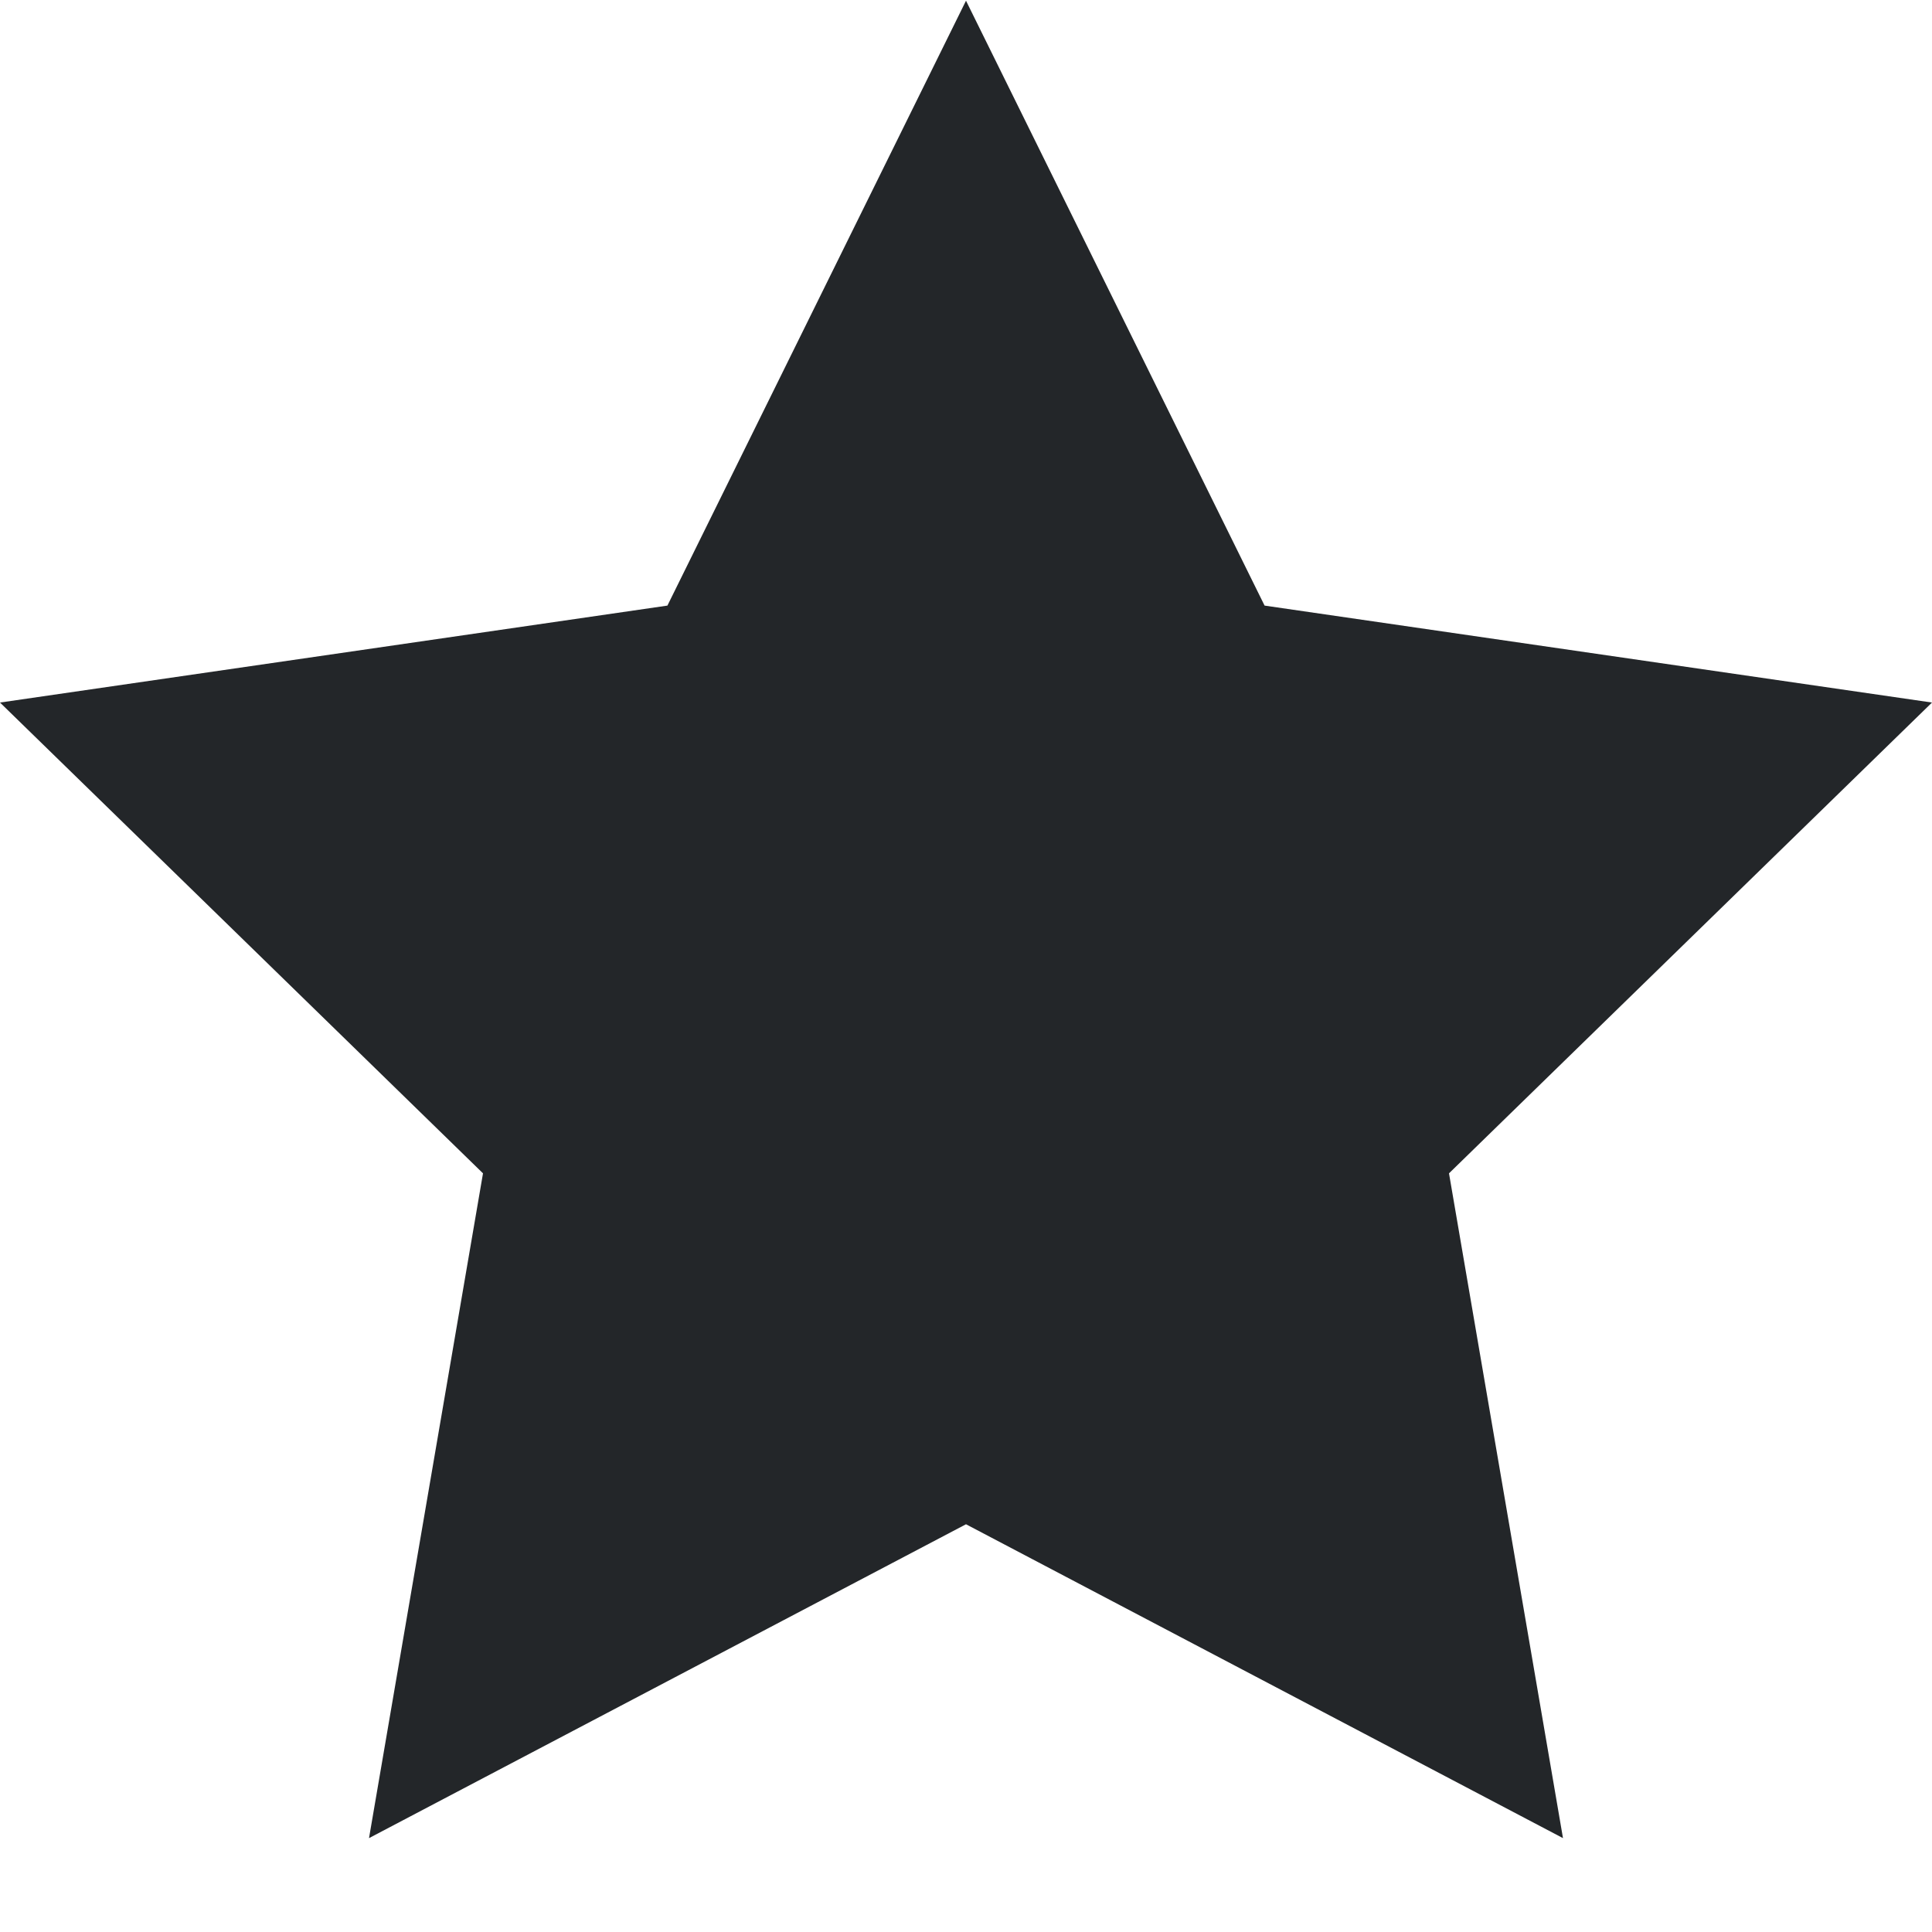
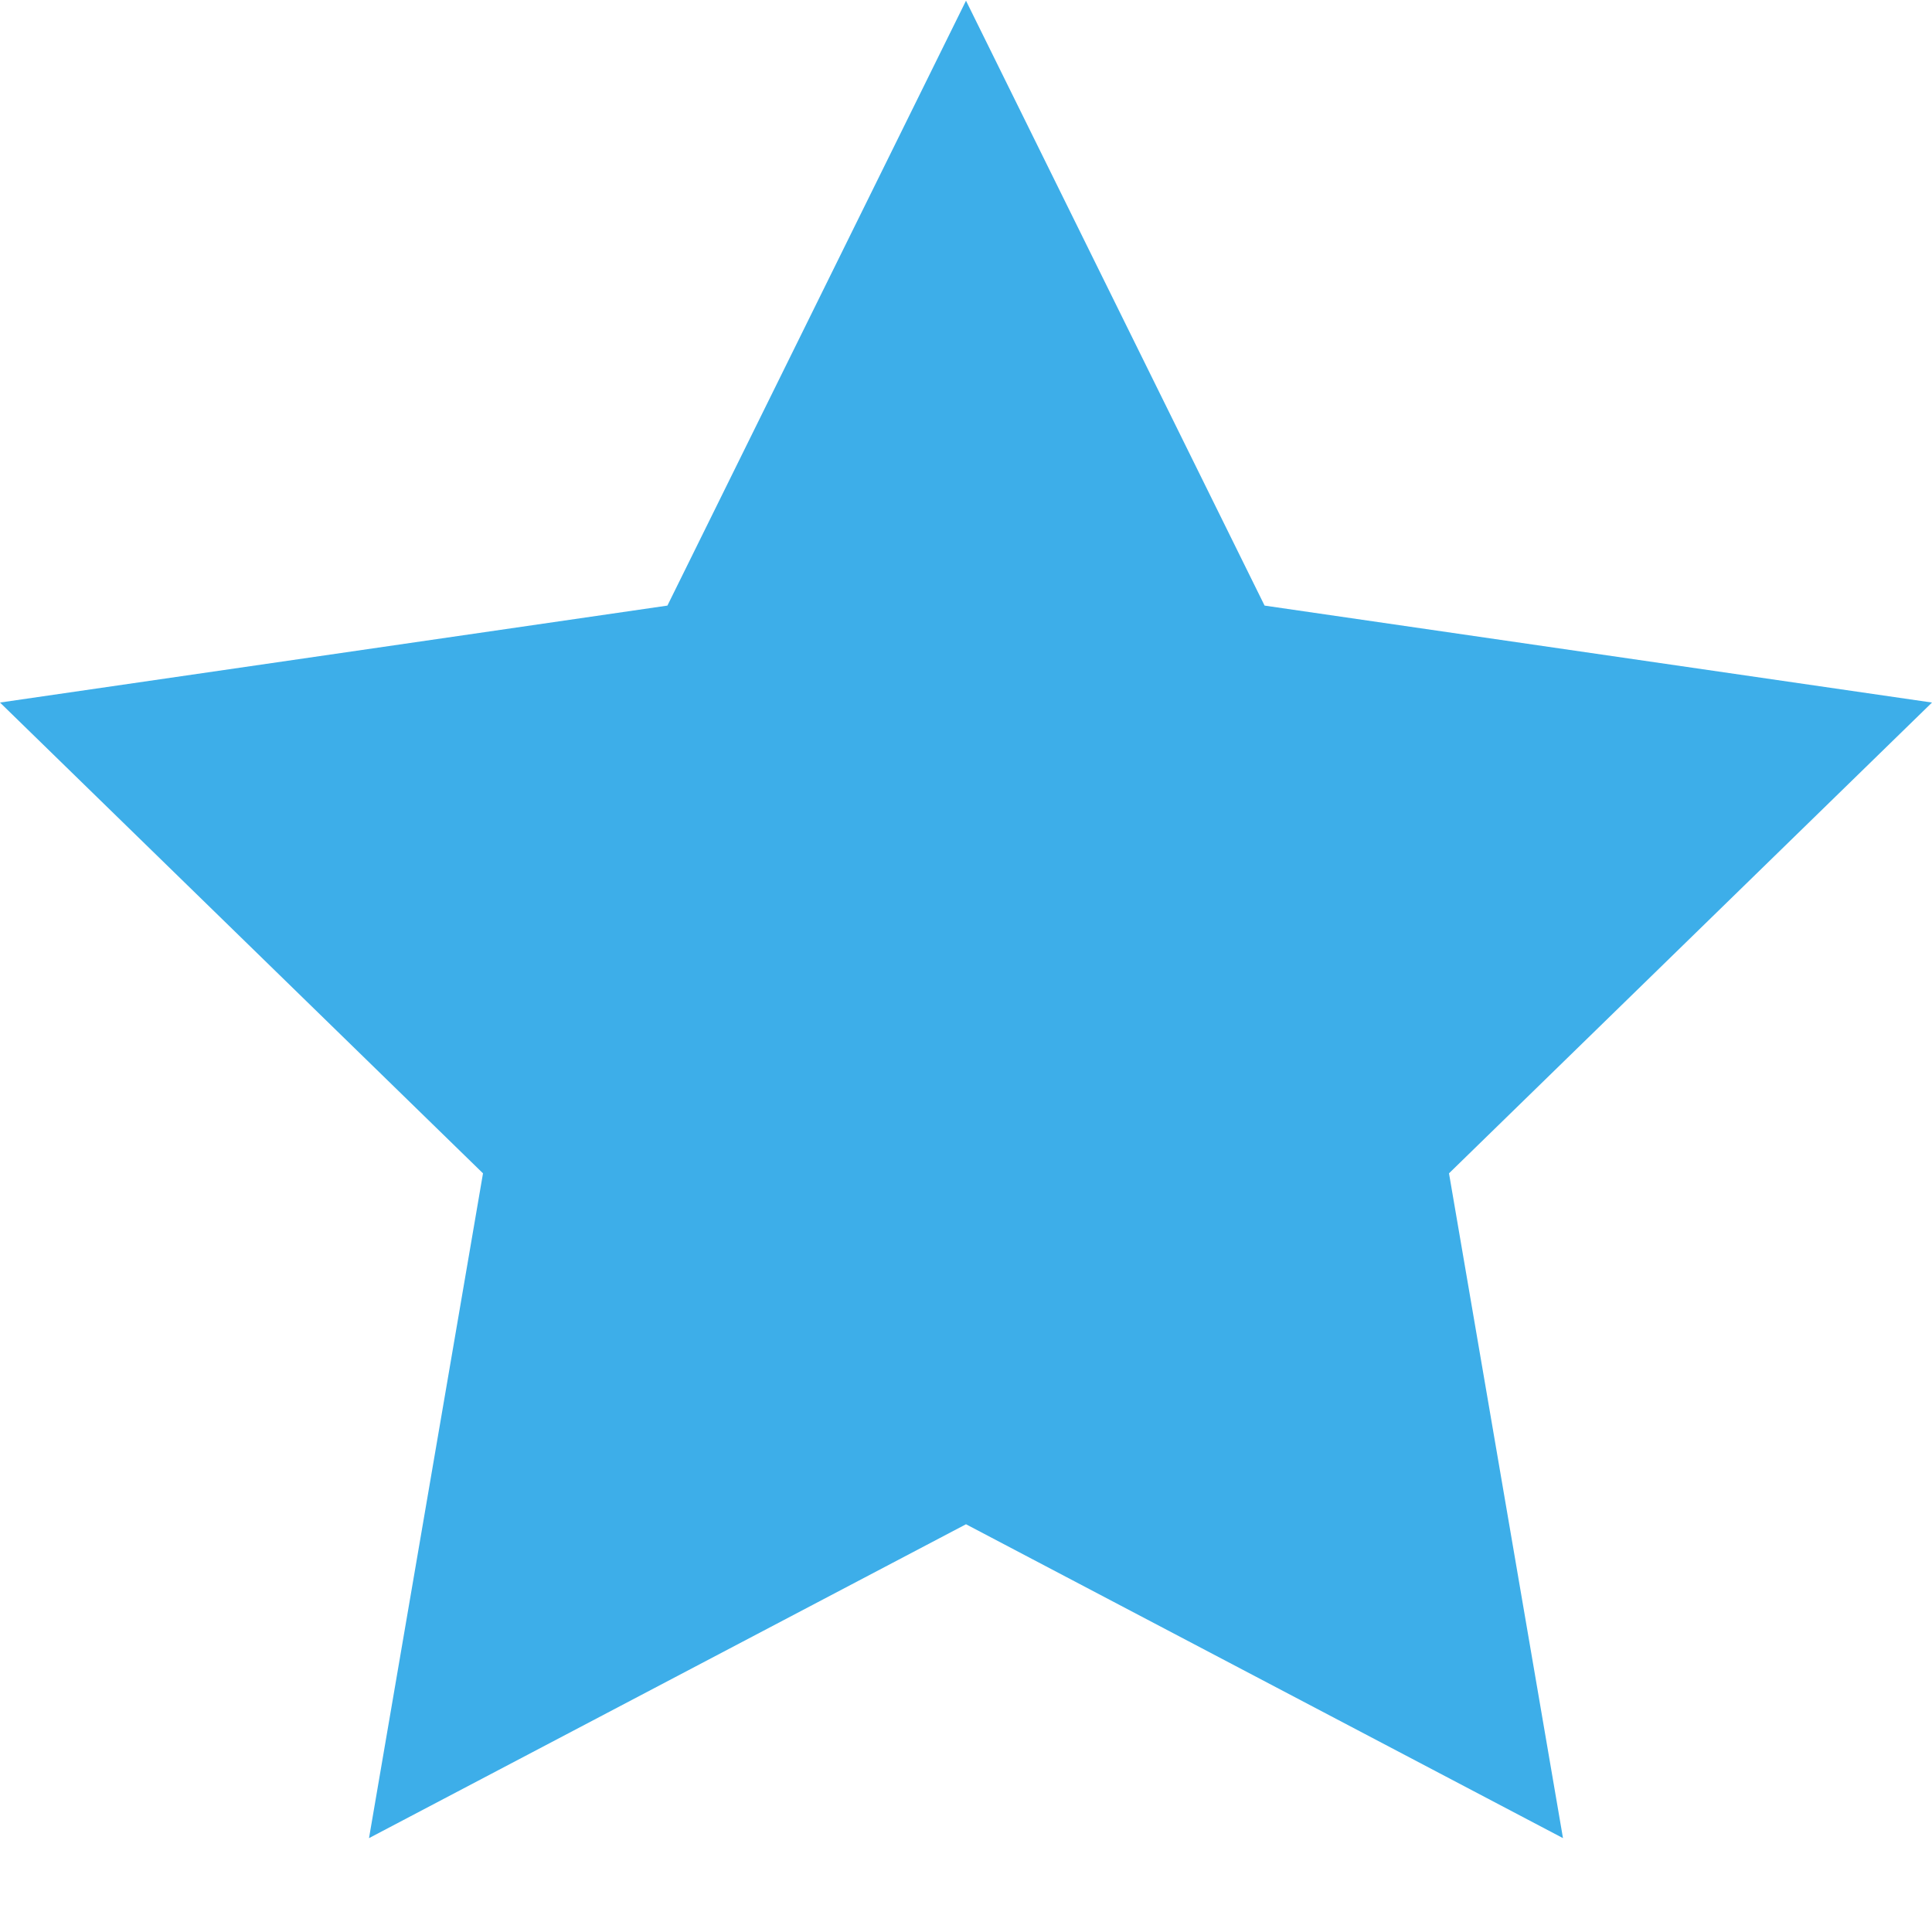
<svg xmlns="http://www.w3.org/2000/svg" viewBox="0 0 22 22">
  <style type="text/css" id="current-color-scheme">
+         .ColorScheme-Highlight {
+             color:#3daee9;
+         }
        .ColorScheme-Text {
-             color:#232629;
+             color:#eff0f1;
        }
    </style>
-   <path d="M11 .008l3.4 6.888L22 8l-5.5 5.361 1.298 7.57L11 17.357l-6.798 3.574 1.298-7.57L0 8l7.6-1.104z" style="fill:currentColor;fill-opacity:1;stroke:none" class="ColorScheme-Text" />
+   <path d="M11 .008l3.4 6.888L22 8l-5.5 5.361 1.298 7.57L11 17.357l-6.798 3.574 1.298-7.57L0 8l7.6-1.104z" style="fill:currentColor;fill-opacity:1;stroke:none" class="ColorScheme-Highlight" />
</svg>
